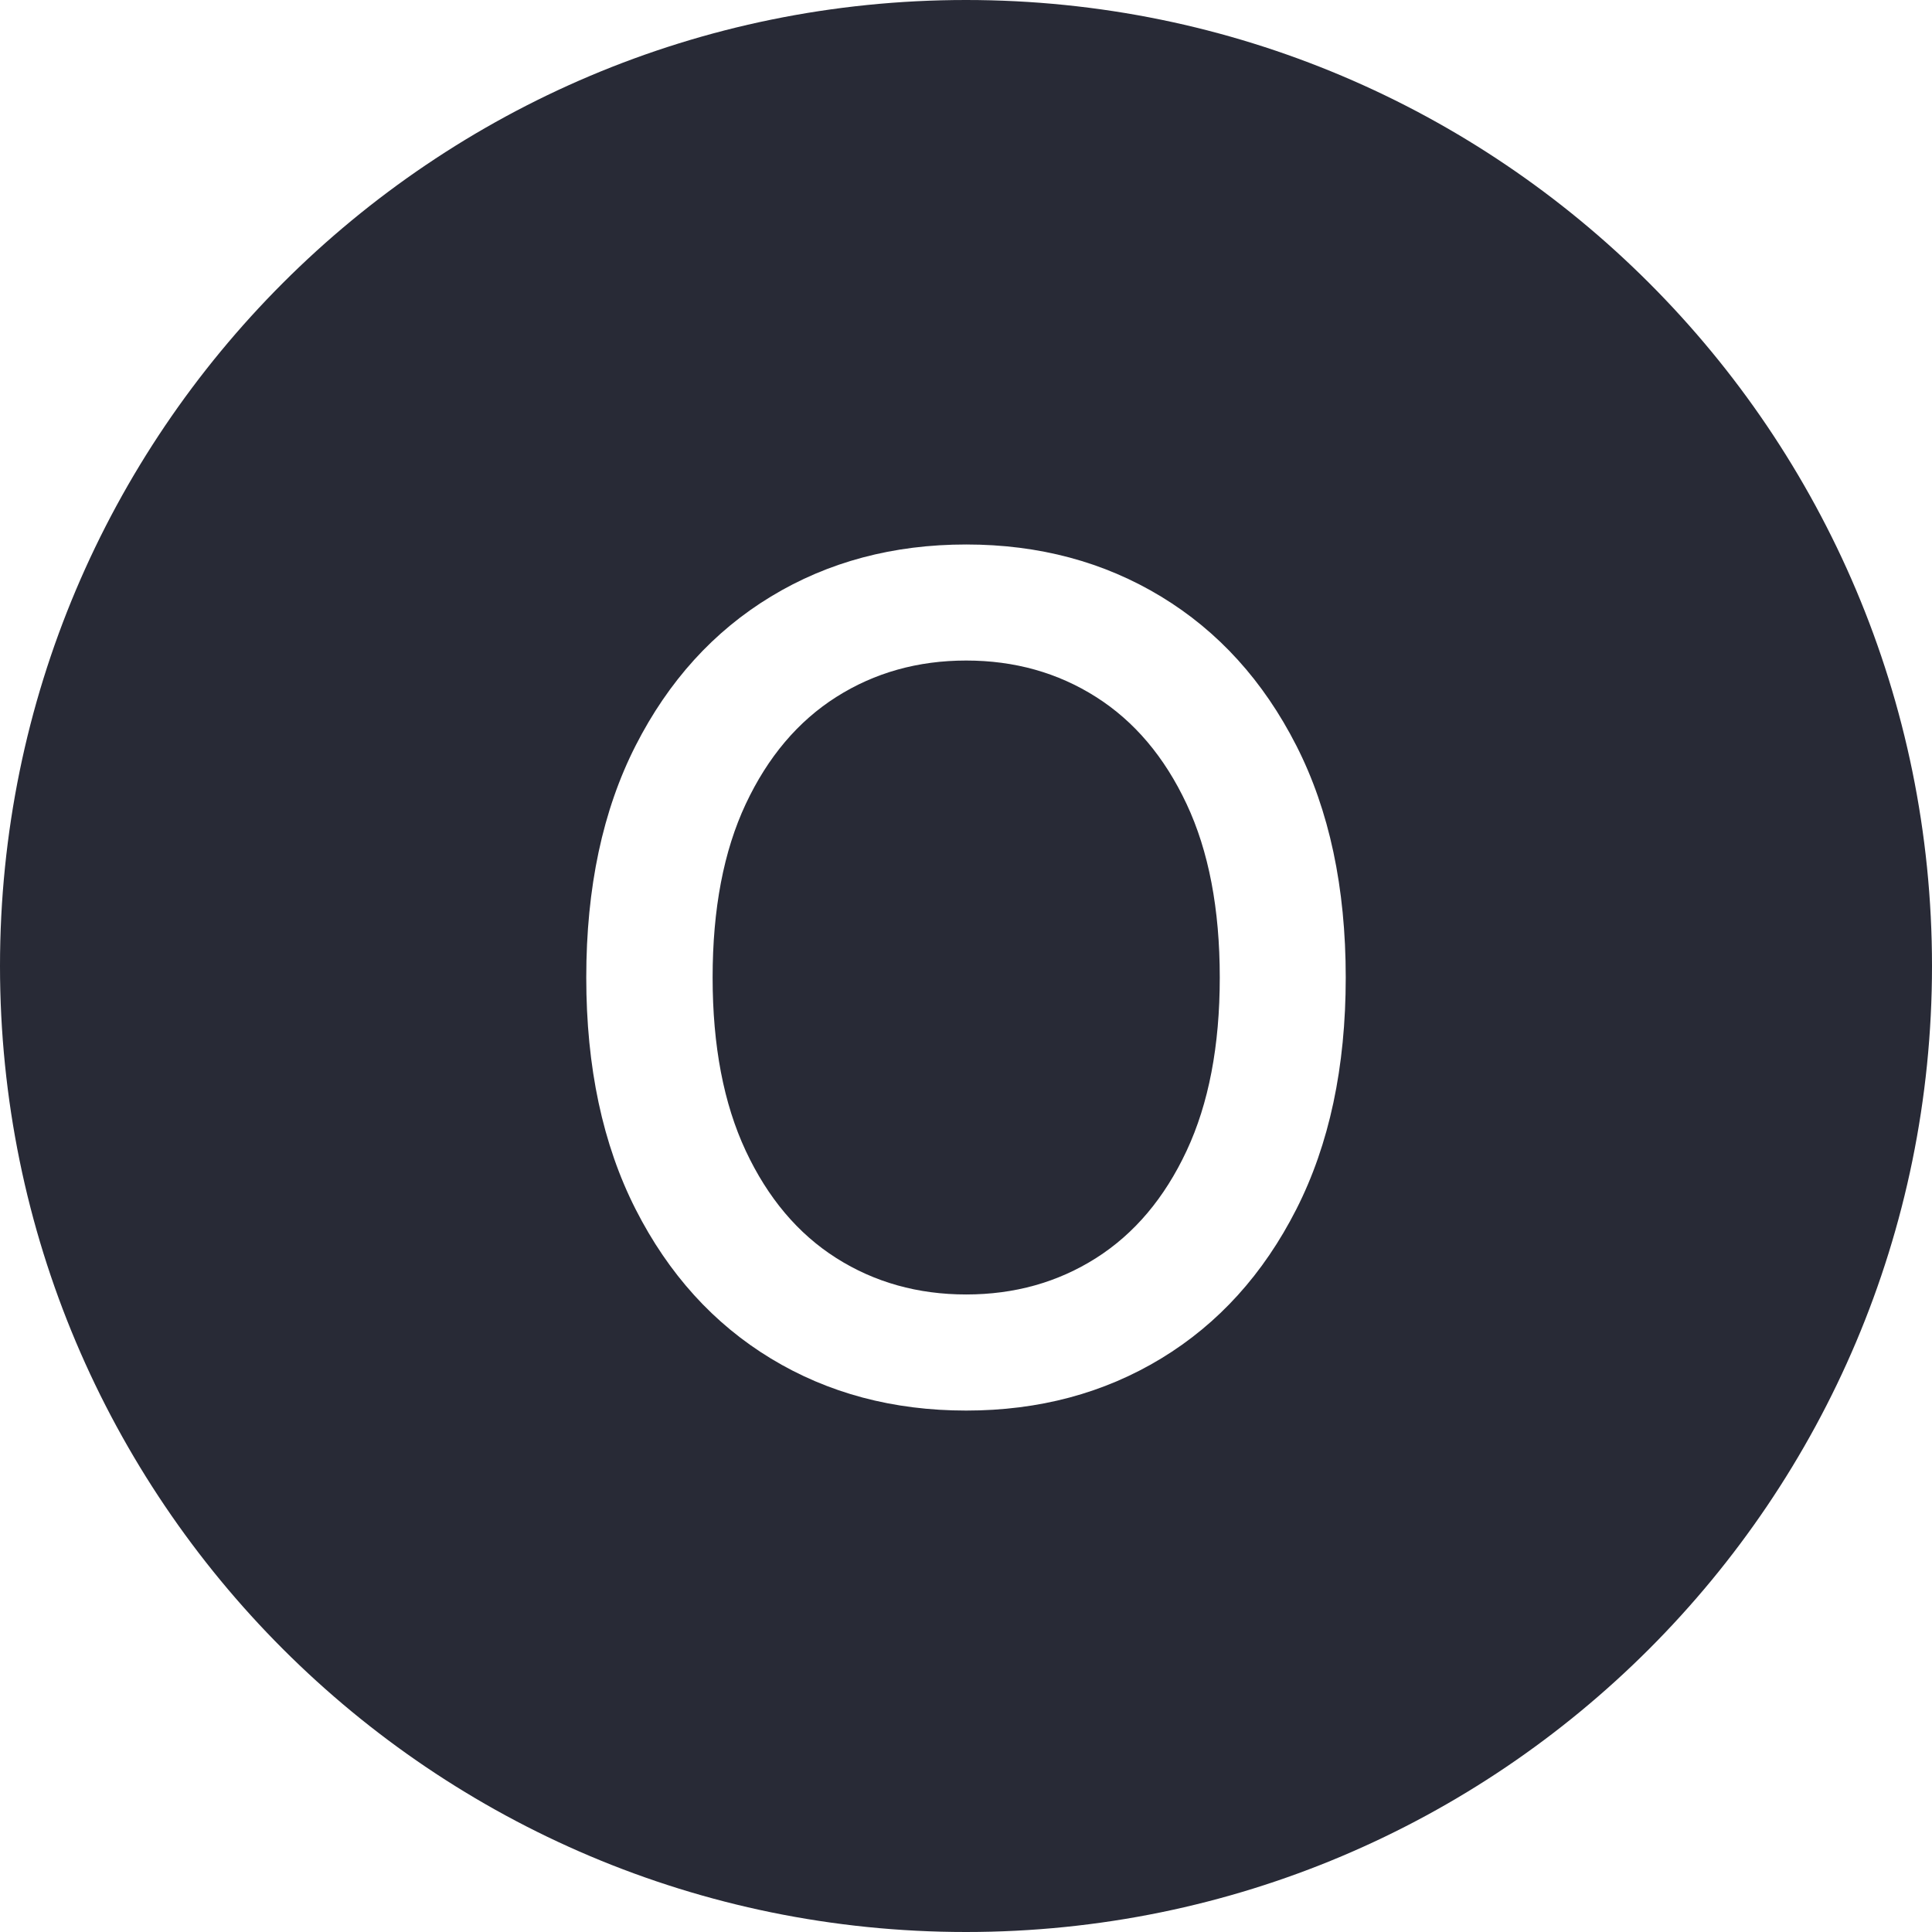
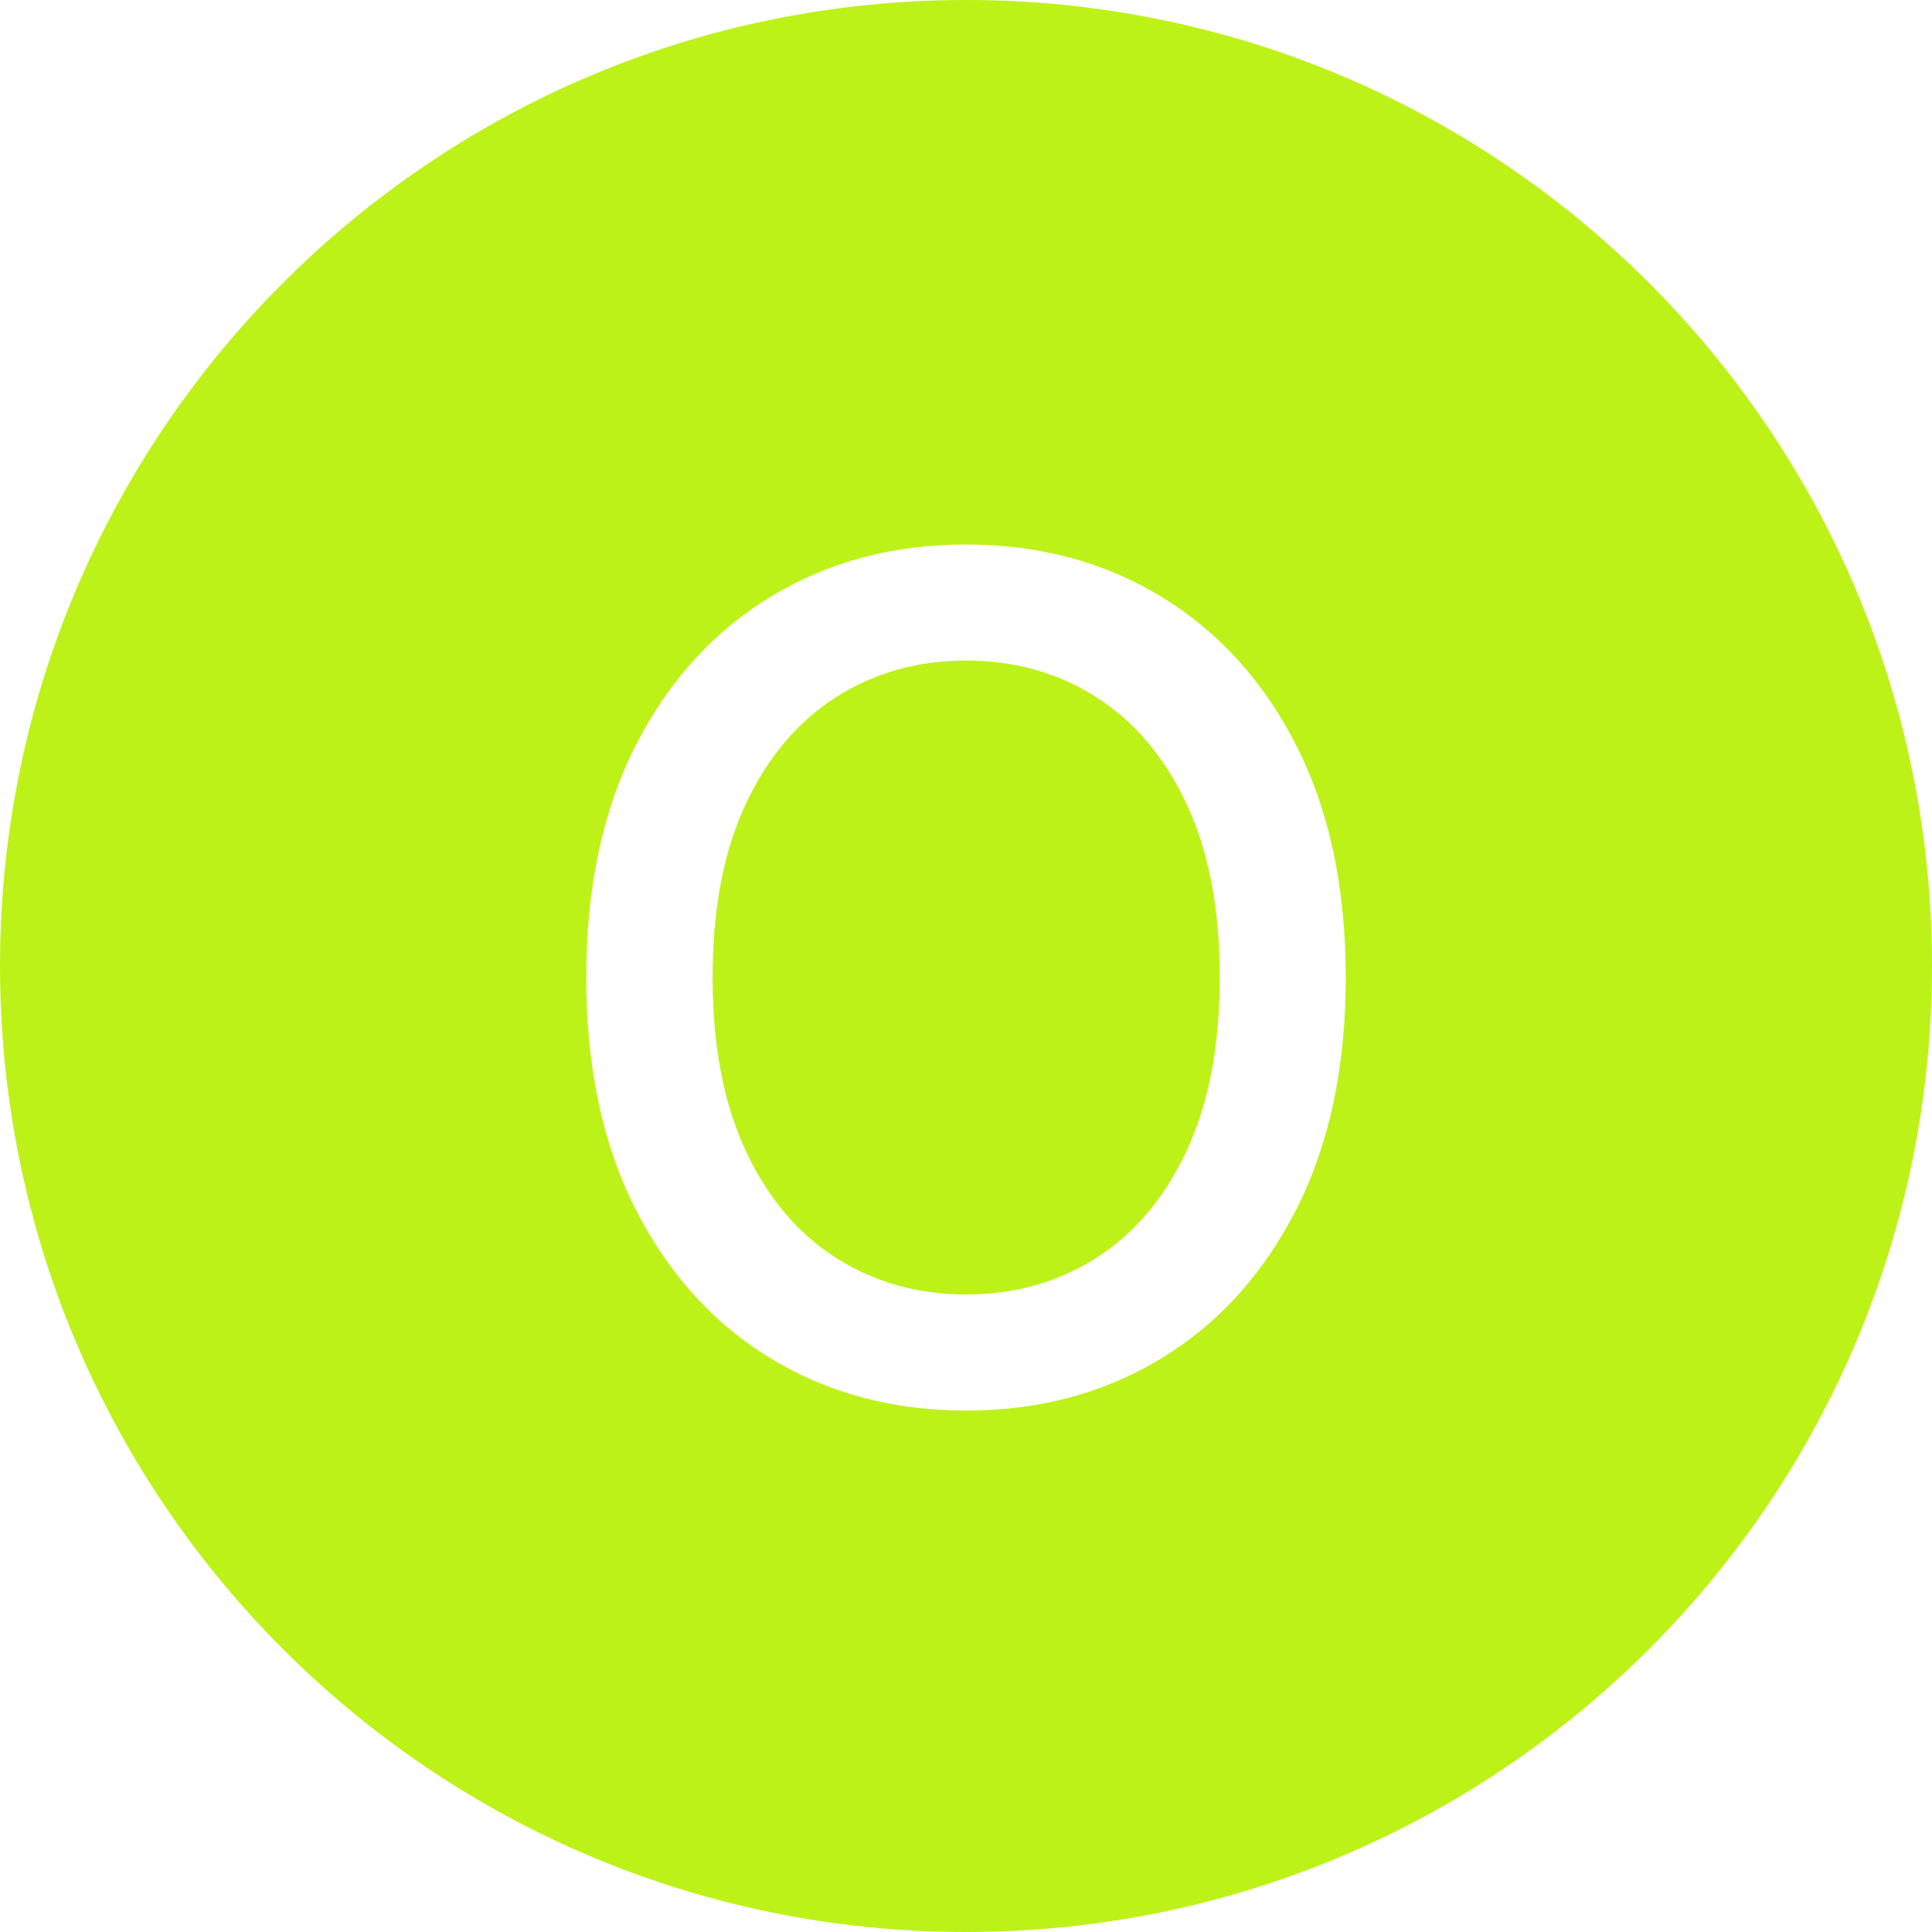
<svg xmlns="http://www.w3.org/2000/svg" xmlns:xlink="http://www.w3.org/1999/xlink" width="700" height="700" viewBox="0 0 700 700">
  <defs>
    <g>
      <g id="glyph-0-0">
        <path d="M 39.078 95.453 L 39.078 19.094 L 386.297 19.094 L 386.297 95.453 Z M 39.078 -9.547 L 39.078 -85.906 L 386.297 -85.906 L 386.297 -9.547 Z M 39.078 -114.547 L 39.078 -190.906 L 386.297 -190.906 L 386.297 -114.547 Z M 39.078 -219.547 L 39.078 -295.906 L 386.297 -295.906 L 386.297 -219.547 Z M 39.078 -324.547 L 39.078 -400.906 L 386.297 -400.906 L 386.297 -324.547 Z M 39.078 -324.547 " />
      </g>
      <g id="glyph-0-1">
        <path d="M 298.891 -152.734 C 298.891 -120.211 292.922 -92.219 280.984 -68.75 C 269.055 -45.289 252.727 -27.27 232 -14.688 C 211.27 -2.113 187.727 4.172 161.375 4.172 C 134.926 4.172 111.336 -2.113 90.609 -14.688 C 69.879 -27.27 53.547 -45.289 41.609 -68.75 C 29.68 -92.219 23.719 -120.211 23.719 -152.734 C 23.719 -185.336 29.68 -213.348 41.609 -236.766 C 53.547 -260.18 69.879 -278.176 90.609 -290.75 C 111.336 -303.332 134.926 -309.625 161.375 -309.625 C 187.727 -309.625 211.27 -303.332 232 -290.75 C 252.727 -278.176 269.055 -260.18 280.984 -236.766 C 292.922 -213.348 298.891 -185.336 298.891 -152.734 Z M 253.25 -152.734 C 253.25 -177.586 249.242 -198.539 241.234 -215.594 C 233.234 -232.645 222.297 -245.57 208.422 -254.375 C 194.555 -263.176 178.875 -267.578 161.375 -267.578 C 143.875 -267.578 128.188 -263.176 114.312 -254.375 C 100.445 -245.57 89.508 -232.645 81.5 -215.594 C 73.5 -198.539 69.5 -177.586 69.5 -152.734 C 69.5 -127.973 73.5 -107.039 81.5 -89.938 C 89.508 -72.832 100.445 -59.879 114.312 -51.078 C 128.188 -42.285 143.875 -37.891 161.375 -37.891 C 178.875 -37.891 194.555 -42.285 208.422 -51.078 C 222.297 -59.879 233.234 -72.832 241.234 -89.938 C 249.242 -107.039 253.25 -127.973 253.25 -152.734 Z M 253.25 -152.734 " />
      </g>
    </g>
  </defs>
-   <path fill-rule="nonzero" fill="rgb(15.686%, 16.471%, 21.176%)" fill-opacity="1" d="M 700 350 C 700 543.301 543.301 700 350 700 C 156.699 700 0 543.301 0 350 C 0 156.699 156.699 0 350 0 C 543.301 0 700 156.699 700 350 " />
+   <path fill-rule="nonzero" fill="rgb(74.118%, 94.902%, 9.412%)" fill-opacity="1" d="M 700 350 C 700 543.301 543.301 700 350 700 C 156.699 700 0 543.301 0 350 C 0 156.699 156.699 0 350 0 C 543.301 0 700 156.699 700 350 " />
  <g fill="rgb(100%, 100%, 100%)" fill-opacity="1">
    <use xlink:href="#glyph-0-1" x="188.695" y="506.902" />
  </g>
</svg>
